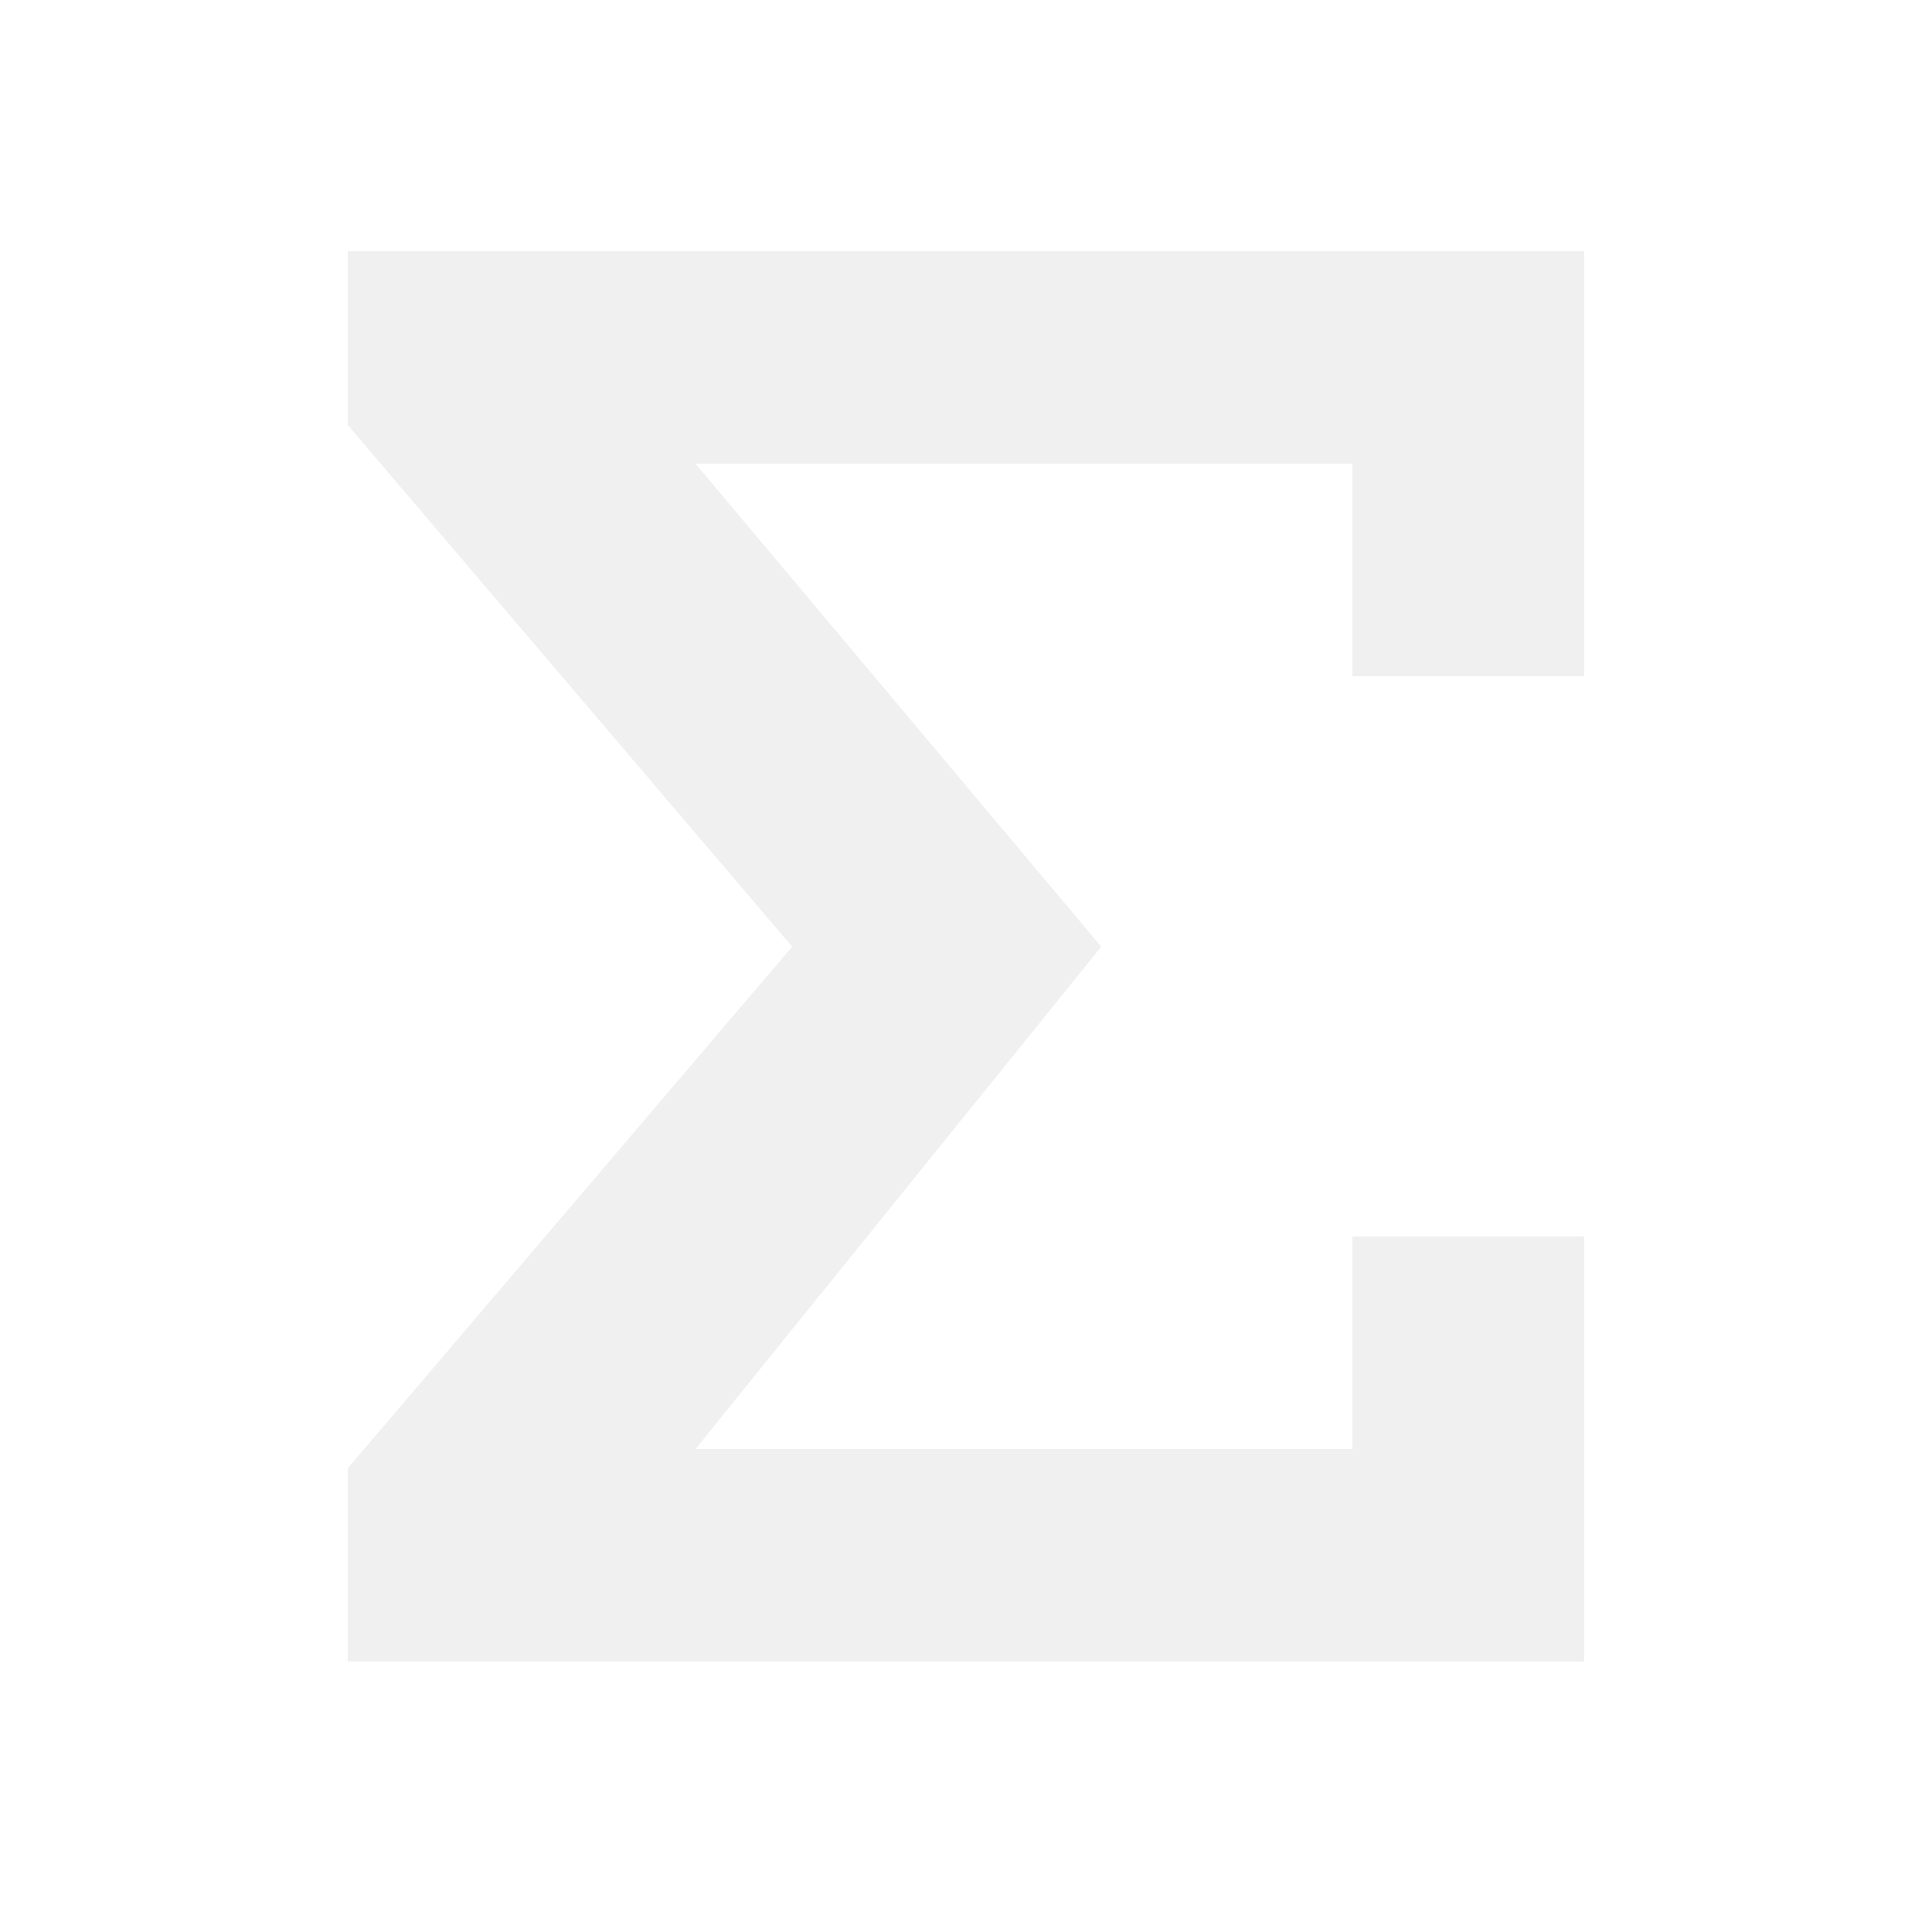
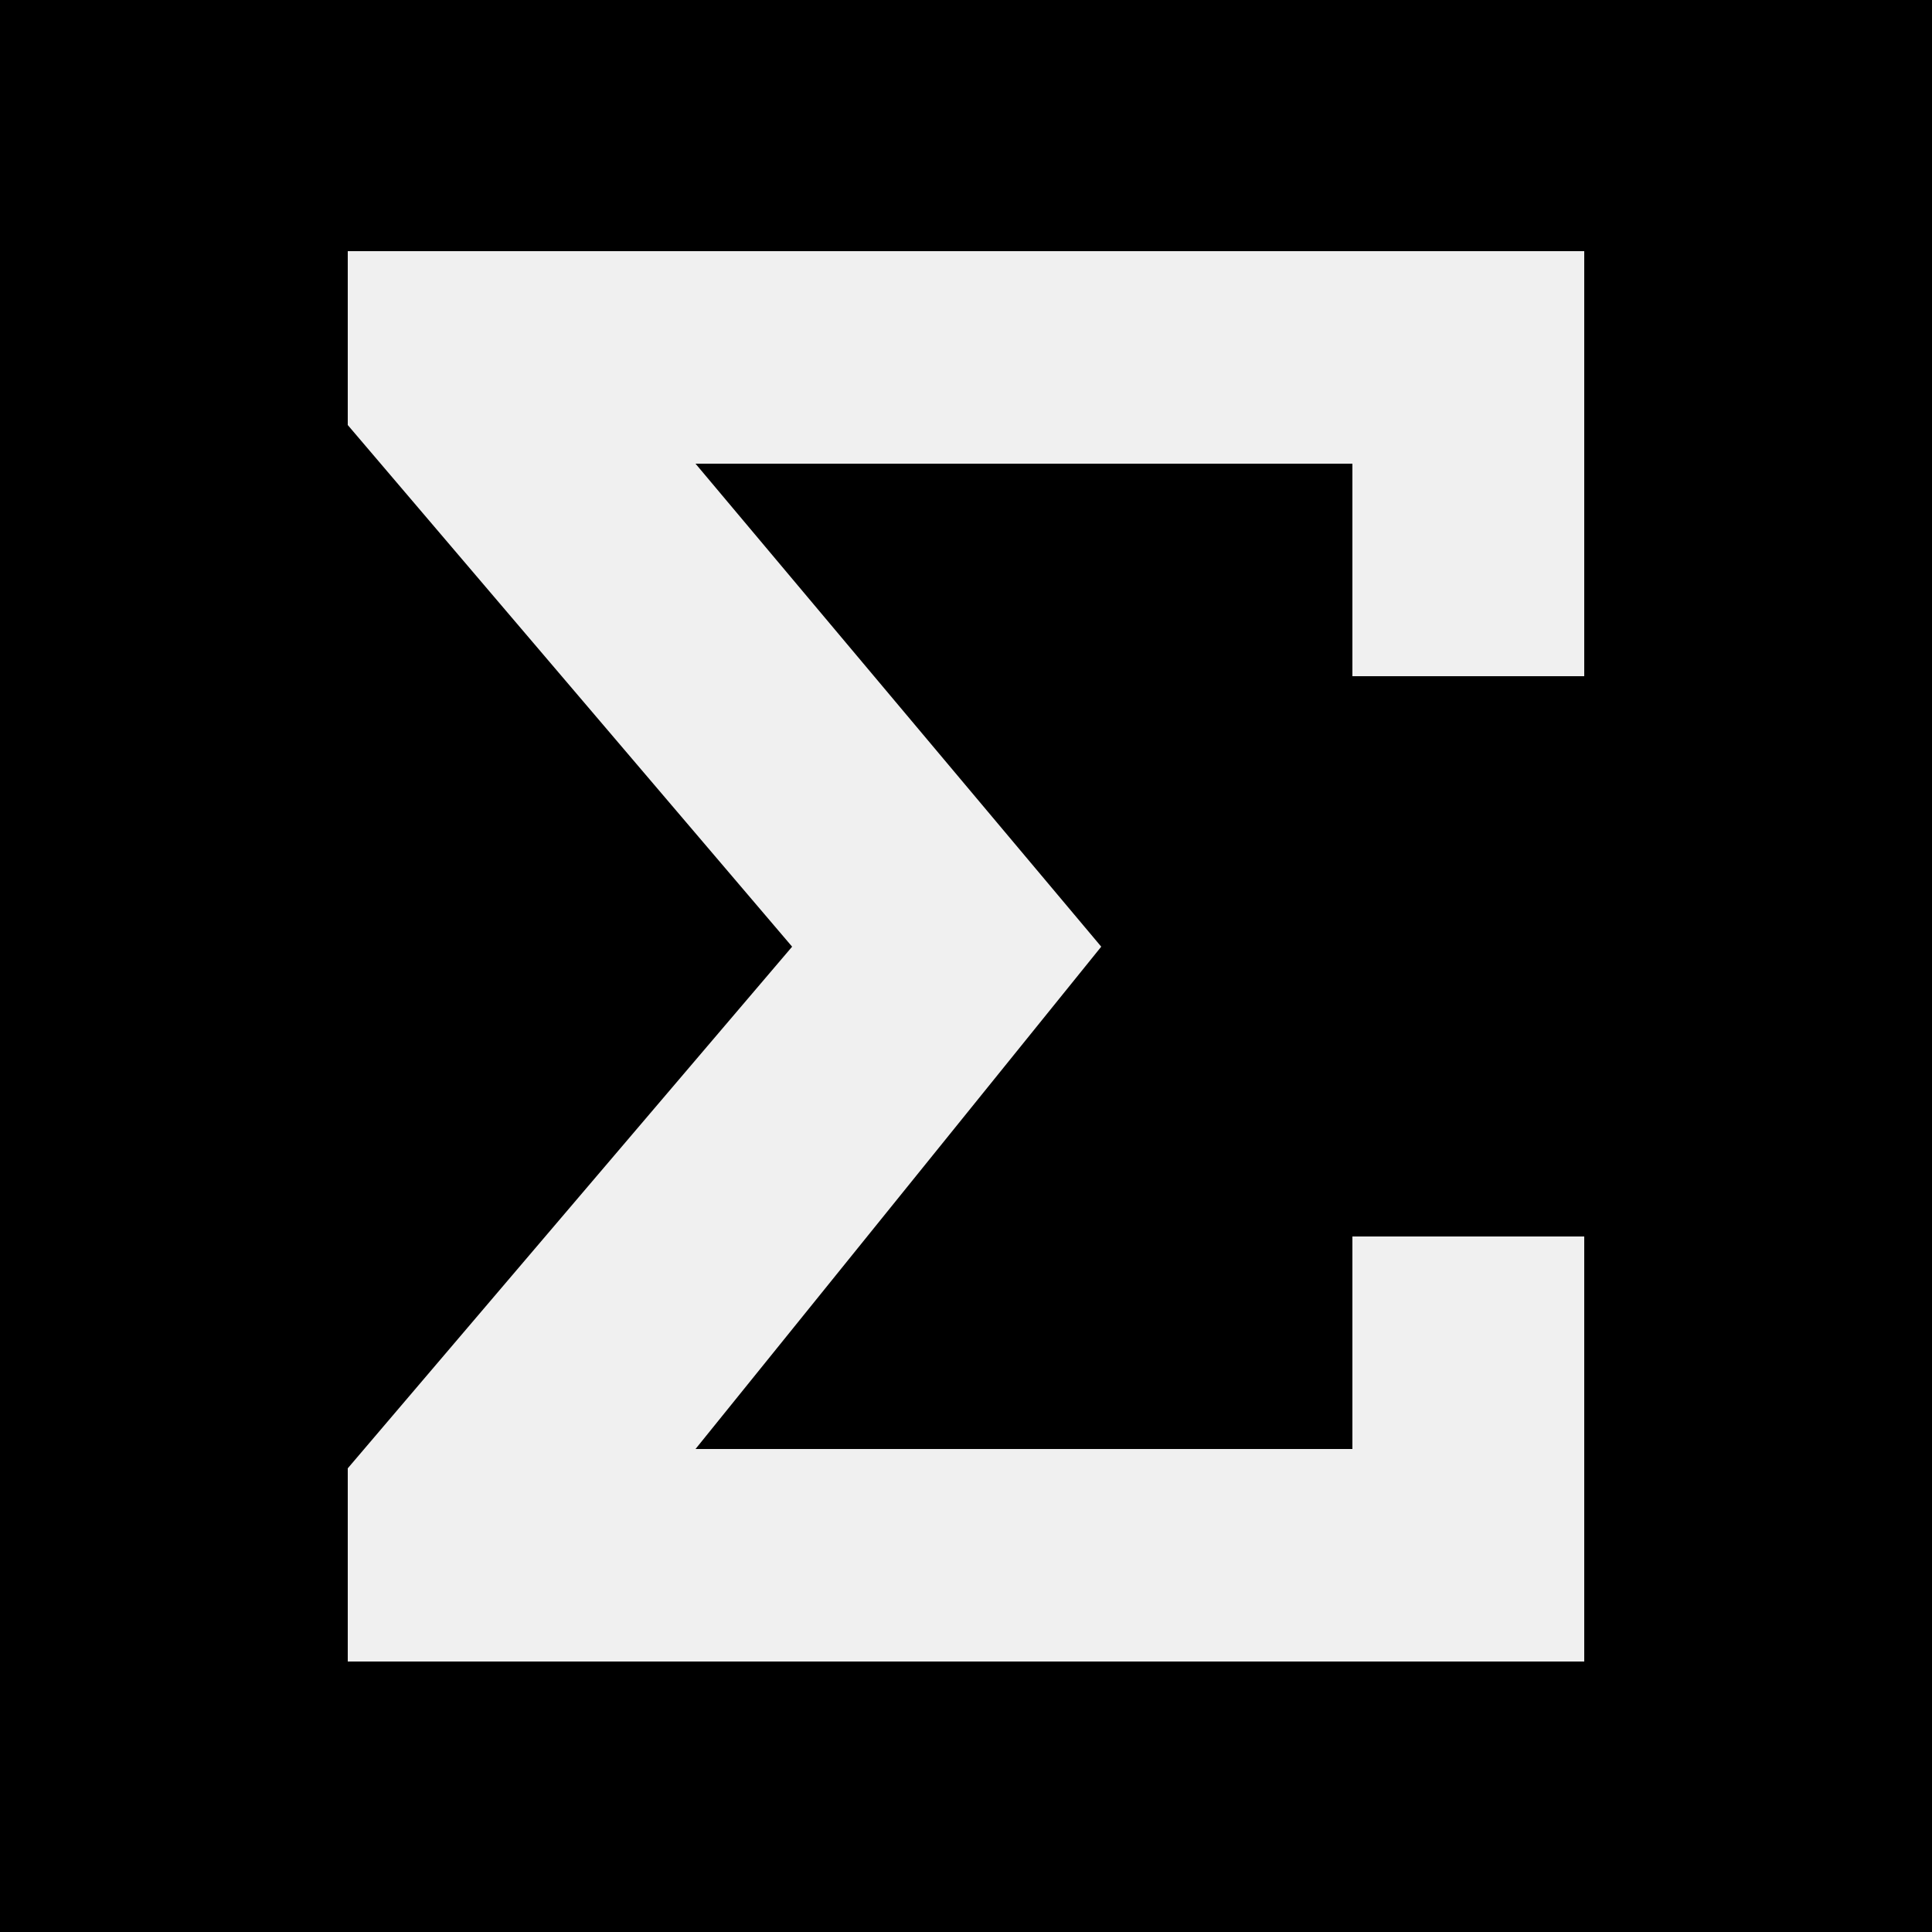
<svg xmlns="http://www.w3.org/2000/svg" viewBox="0 0 100 100" width="100" height="100">
-   <path fill-rule="evenodd" fill="#FFFFFF" d="M 0 0 L 100 0 L 100 100 L 0 100 Z M 82 13 L 82 35 L 70 35 L 70 24 L 36 24 L 57 49 L 36 75 L 70 75 L 70 64 L 82 64 L 82 86 L 18 86 L 18 76 L 41 49 L 18 22 L 18 13 Z" />
+   <style>
+     /* Color por defecto para modo claro */
+     .figura { fill: #000000; } 
+     
+     /* Si el navegador/sistema está en modo oscuro, cambia a blanco */
+     @media (prefers-color-scheme: dark) {
+       .figura { fill: #FFFFFF; }
+     }
+   </style>
+   <path class="figura" fill-rule="evenodd" d="M 0 0 L 100 0 L 100 100 L 0 100 Z M 82 13 L 82 35 L 70 35 L 70 24 L 36 24 L 57 49 L 36 75 L 70 75 L 70 64 L 82 64 L 82 86 L 18 86 L 18 76 L 41 49 L 18 22 L 18 13 Z" />
</svg>
